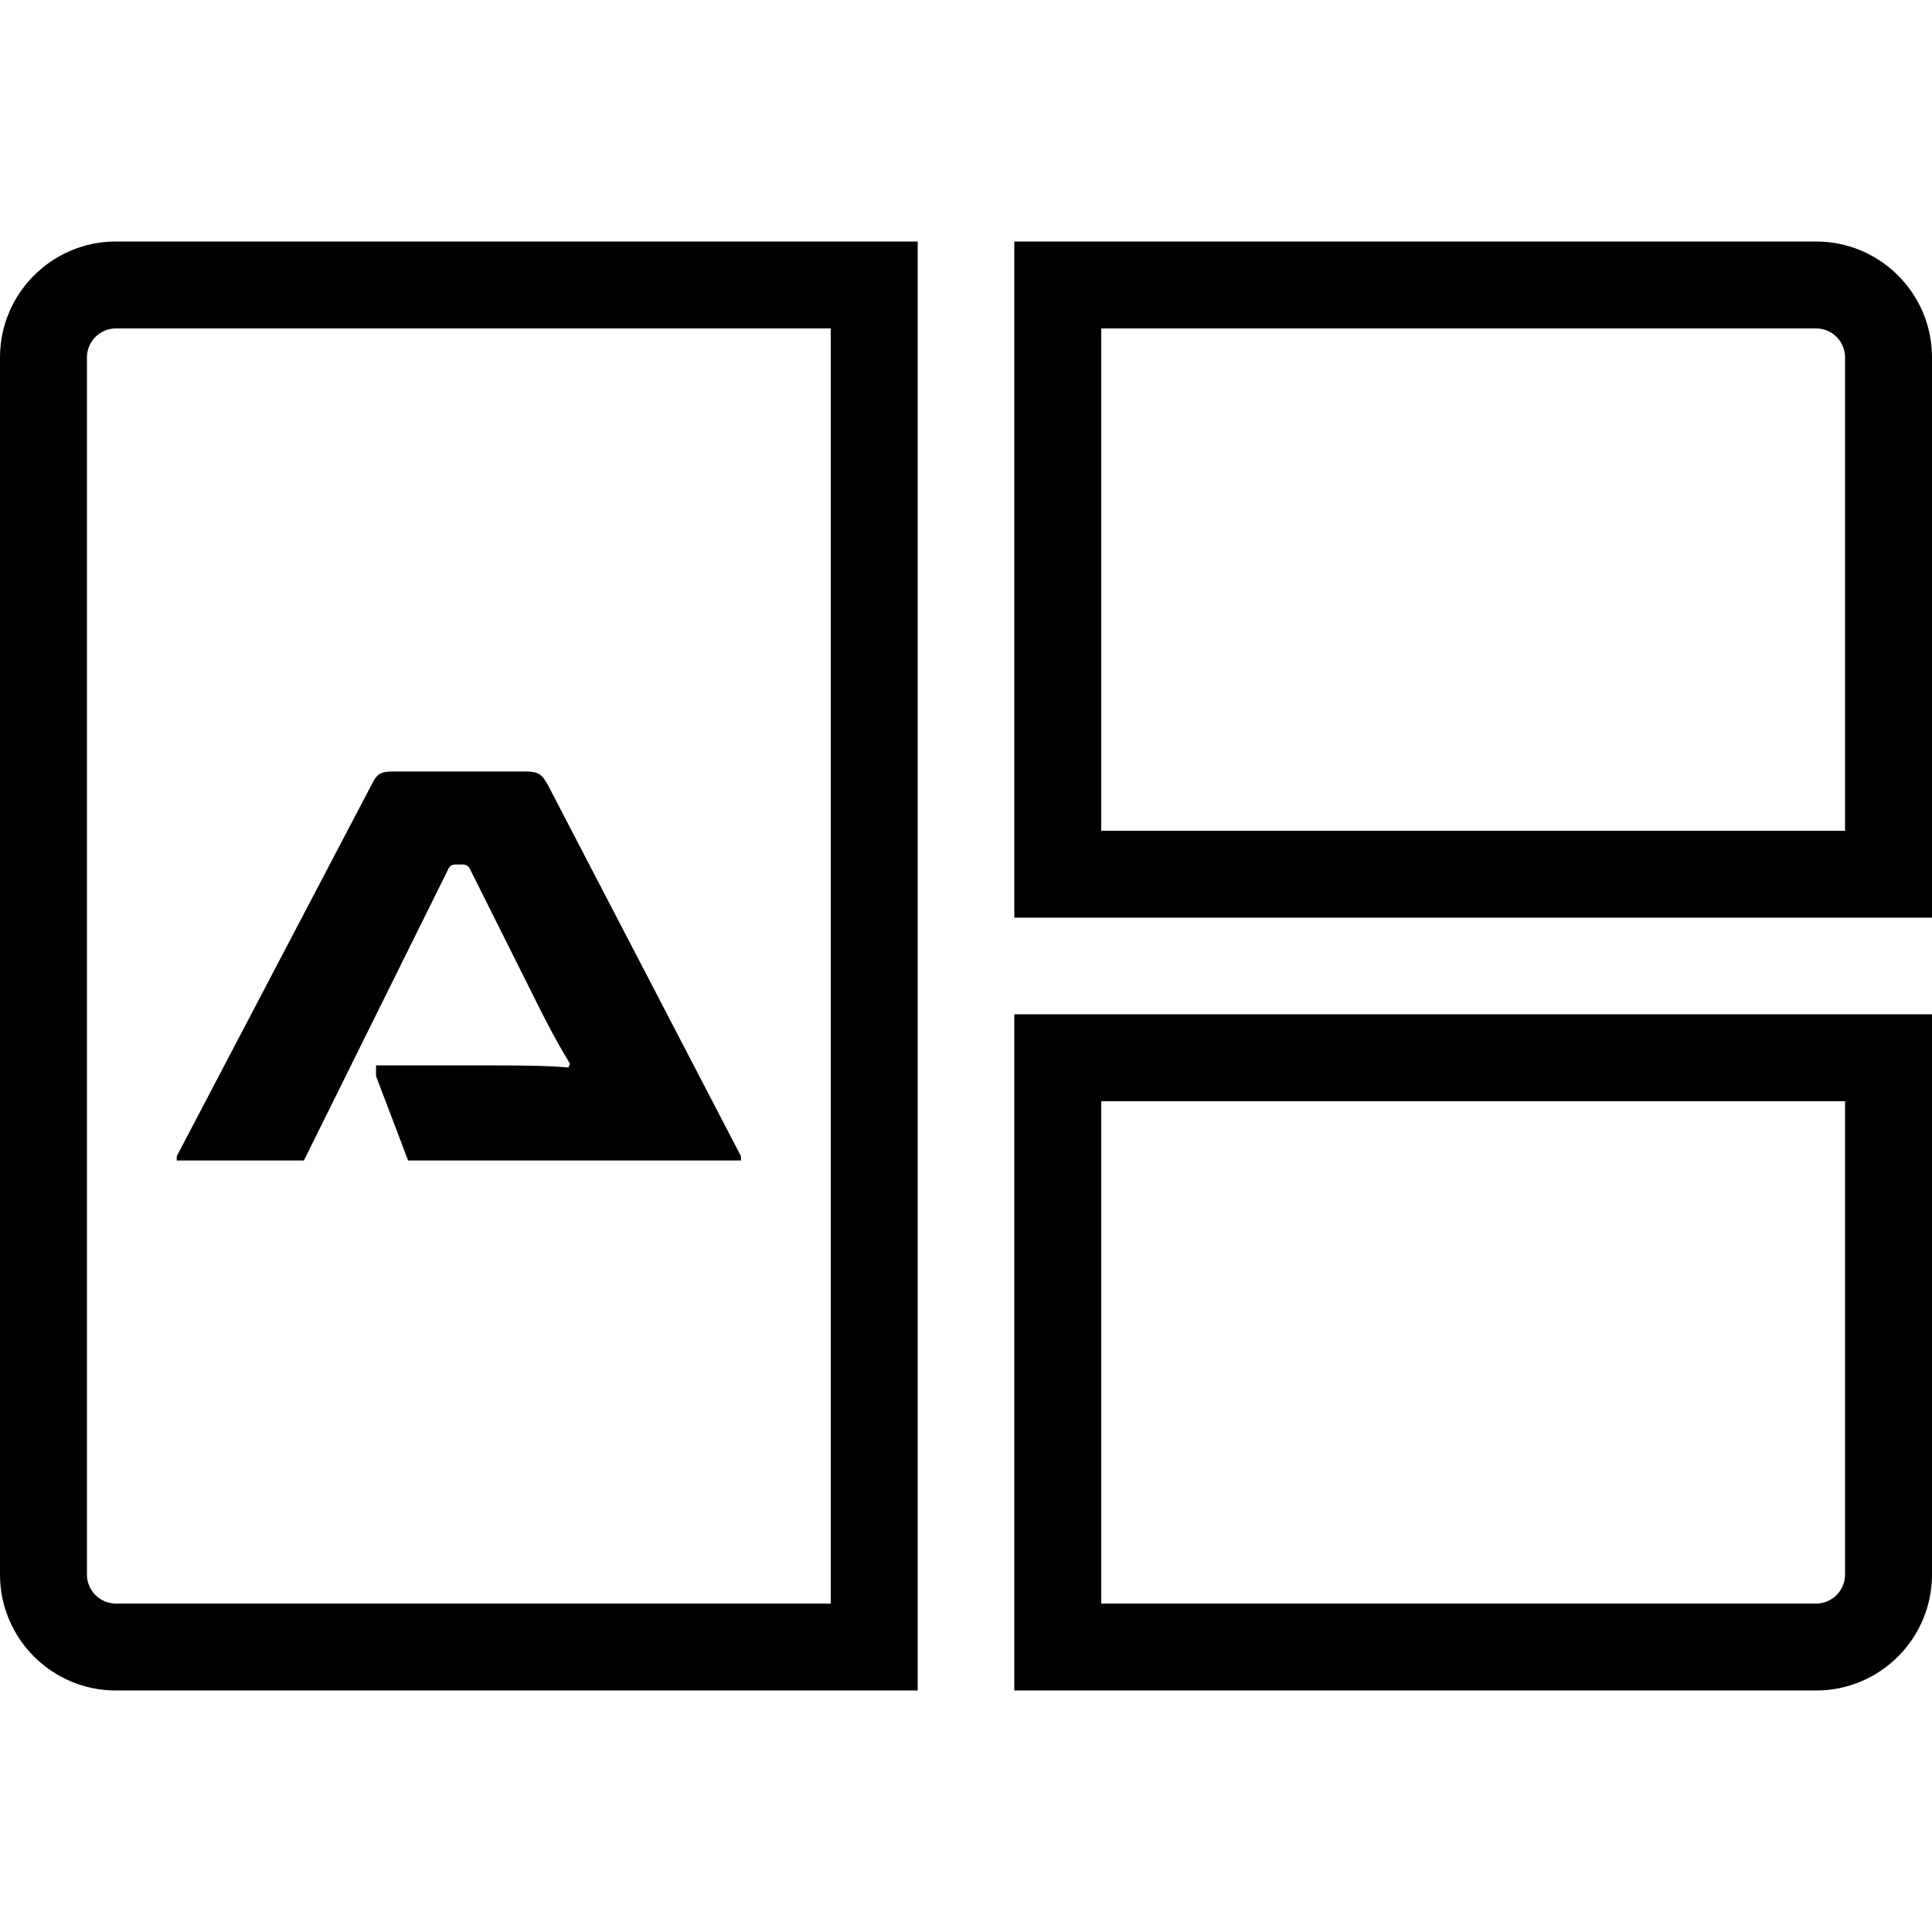
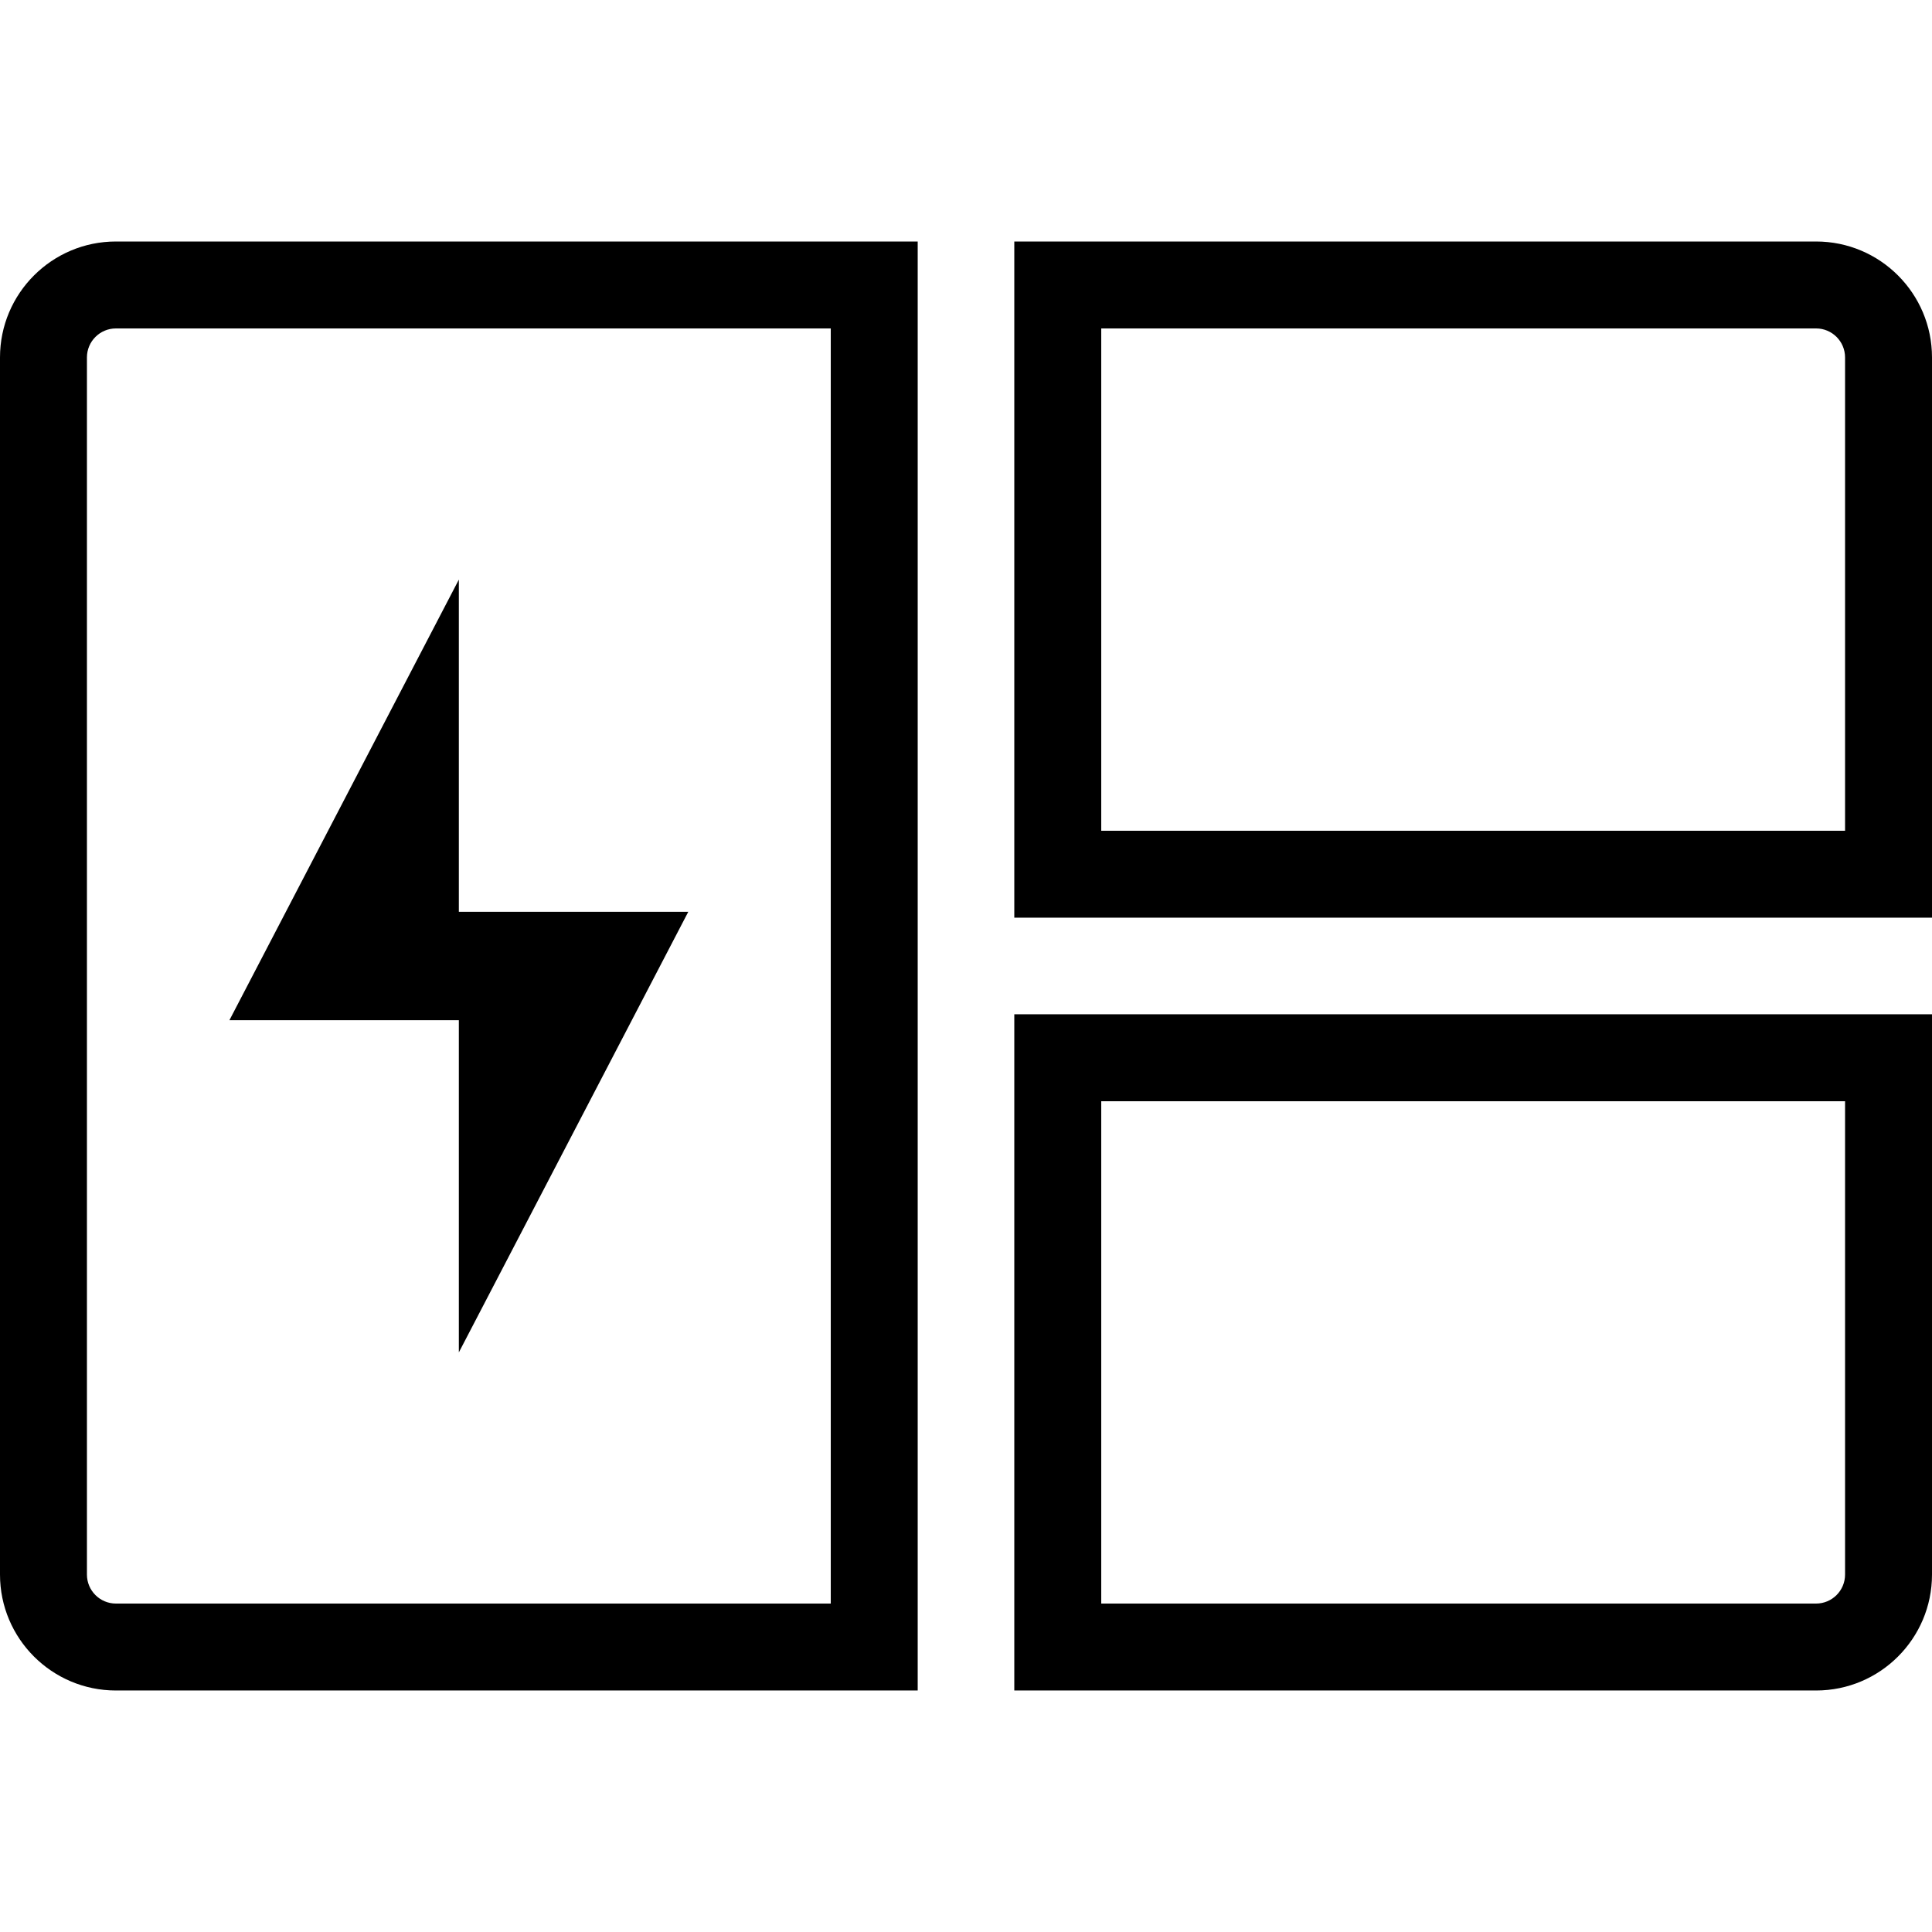
<svg xmlns="http://www.w3.org/2000/svg" width="100%" height="100%" viewBox="0 0 800 800" version="1.1" xml:space="preserve" style="fill-rule:evenodd;clip-rule:evenodd;stroke-linejoin:round;stroke-miterlimit:2;">
  <g transform="matrix(2.13889,0,0,2.15217,-247.378,-71.1388)">
-     <path d="M115.657,336.004L115.657,101.822C115.657,89.513 125.713,79.519 138.099,79.519L293.32,79.519L293.32,358.307L138.099,358.307C125.713,358.307 115.657,348.313 115.657,336.004ZM132.488,336.004C132.488,339.081 135.002,341.58 138.099,341.58L276.489,341.58L276.489,96.246L138.099,96.246C135.002,96.246 132.488,98.745 132.488,101.822L132.488,336.004Z" />
-     <path d="M312.021,79.519L467.242,79.519C479.628,79.519 489.683,89.513 489.683,101.822L489.683,209.62L312.021,209.62L312.021,79.519ZM328.852,96.246L328.852,192.893L472.852,192.893L472.852,101.822C472.852,98.745 470.338,96.246 467.242,96.246L328.852,96.246Z" />
-     <path d="M489.683,228.206L489.683,336.004C489.683,348.313 479.628,358.307 467.242,358.307L312.021,358.307L312.021,228.206L489.683,228.206ZM472.852,244.933L328.852,244.933L328.852,341.58L467.242,341.58C470.338,341.58 472.852,339.081 472.852,336.004L472.852,244.933Z" />
-     <g transform="matrix(0.467532,0,0,0.464647,98.2598,37.7259)">
-       <path d="M223.008,349.459C223.672,348.353 224.557,347.911 225.884,347.911L228.539,347.911C230.088,347.911 230.973,348.353 231.636,349.459L257.079,400.345C266.371,419.15 269.468,424.017 273.229,430.433L272.566,431.982C265.044,431.318 257.079,431.097 238.052,431.097L192.919,431.097L192.919,435.522L206.194,470.478L344.026,470.478L344.026,468.708L263.937,314.725C261.725,310.742 260.176,309.415 255.088,309.415L199.556,309.415C194.468,309.415 193.14,310.742 191.149,314.725L110.397,468.708L110.397,470.478L163.052,470.478L223.008,349.459Z" style="fill-rule:nonzero;" />
+     <path d="M312.021,79.519L467.242,79.519C479.628,79.519 489.683,89.513 489.683,101.822L489.683,209.62L312.021,209.62L312.021,79.519ZM328.852,96.246L328.852,192.893L472.852,192.893L472.852,101.822C472.852,98.745 470.338,96.246 467.242,96.246L328.852,96.246ZM115.657,336.004L115.657,101.822C115.657,89.513 125.713,79.519 138.099,79.519L293.32,79.519L293.32,358.307L138.099,358.307C125.713,358.307 115.657,348.313 115.657,336.004ZM132.488,336.004C132.488,339.081 135.002,341.58 138.099,341.58L276.489,341.58L276.489,96.246L138.099,96.246C135.002,96.246 132.488,98.745 132.488,101.822L132.488,336.004ZM489.683,228.206L489.683,336.004C489.683,348.313 479.628,358.307 467.242,358.307L312.021,358.307L312.021,228.206L489.683,228.206ZM472.852,244.933L328.852,244.933L328.852,341.58L467.242,341.58C470.338,341.58 472.852,339.081 472.852,336.004L472.852,244.933Z" />
+     <g transform="matrix(1.35,0,0,1.48347,-156.68,116.313)">
+       <path d="M267.532,76.19L234.632,76.19L267.532,19.048L267.532,62.134L300.433,62.134L267.532,119.277L267.532,76.19Z" />
    </g>
  </g>
</svg>
